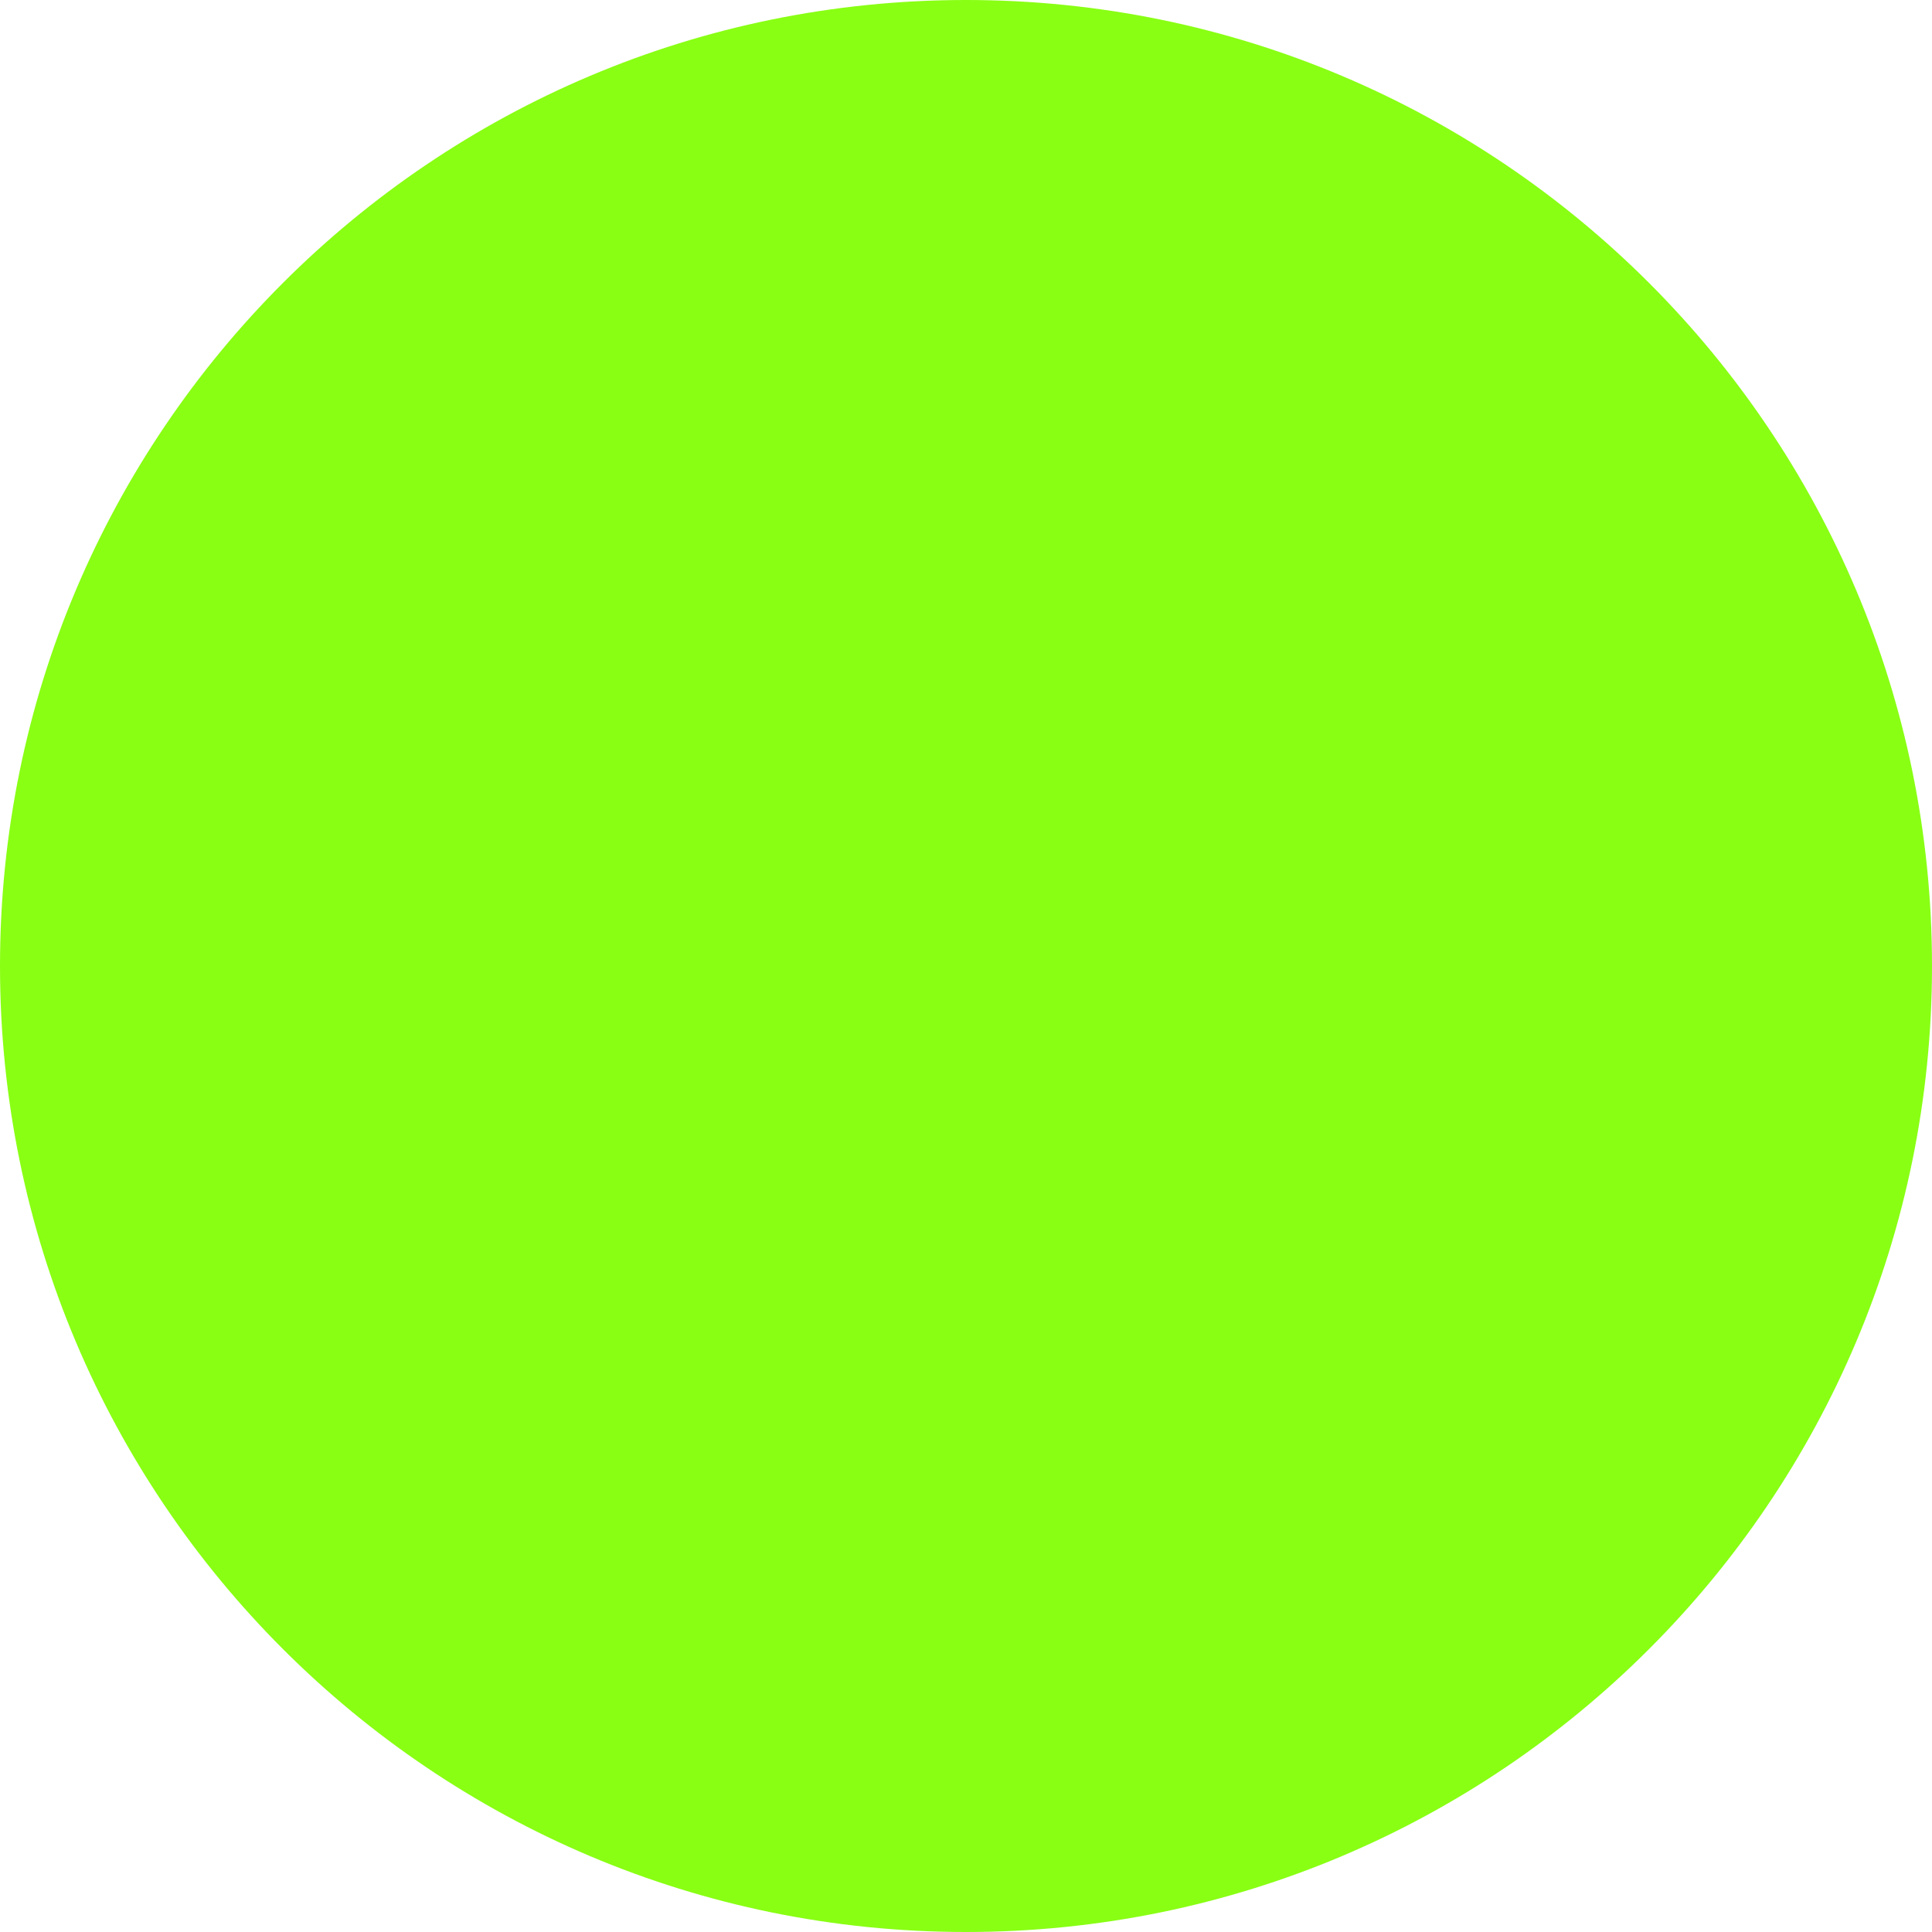
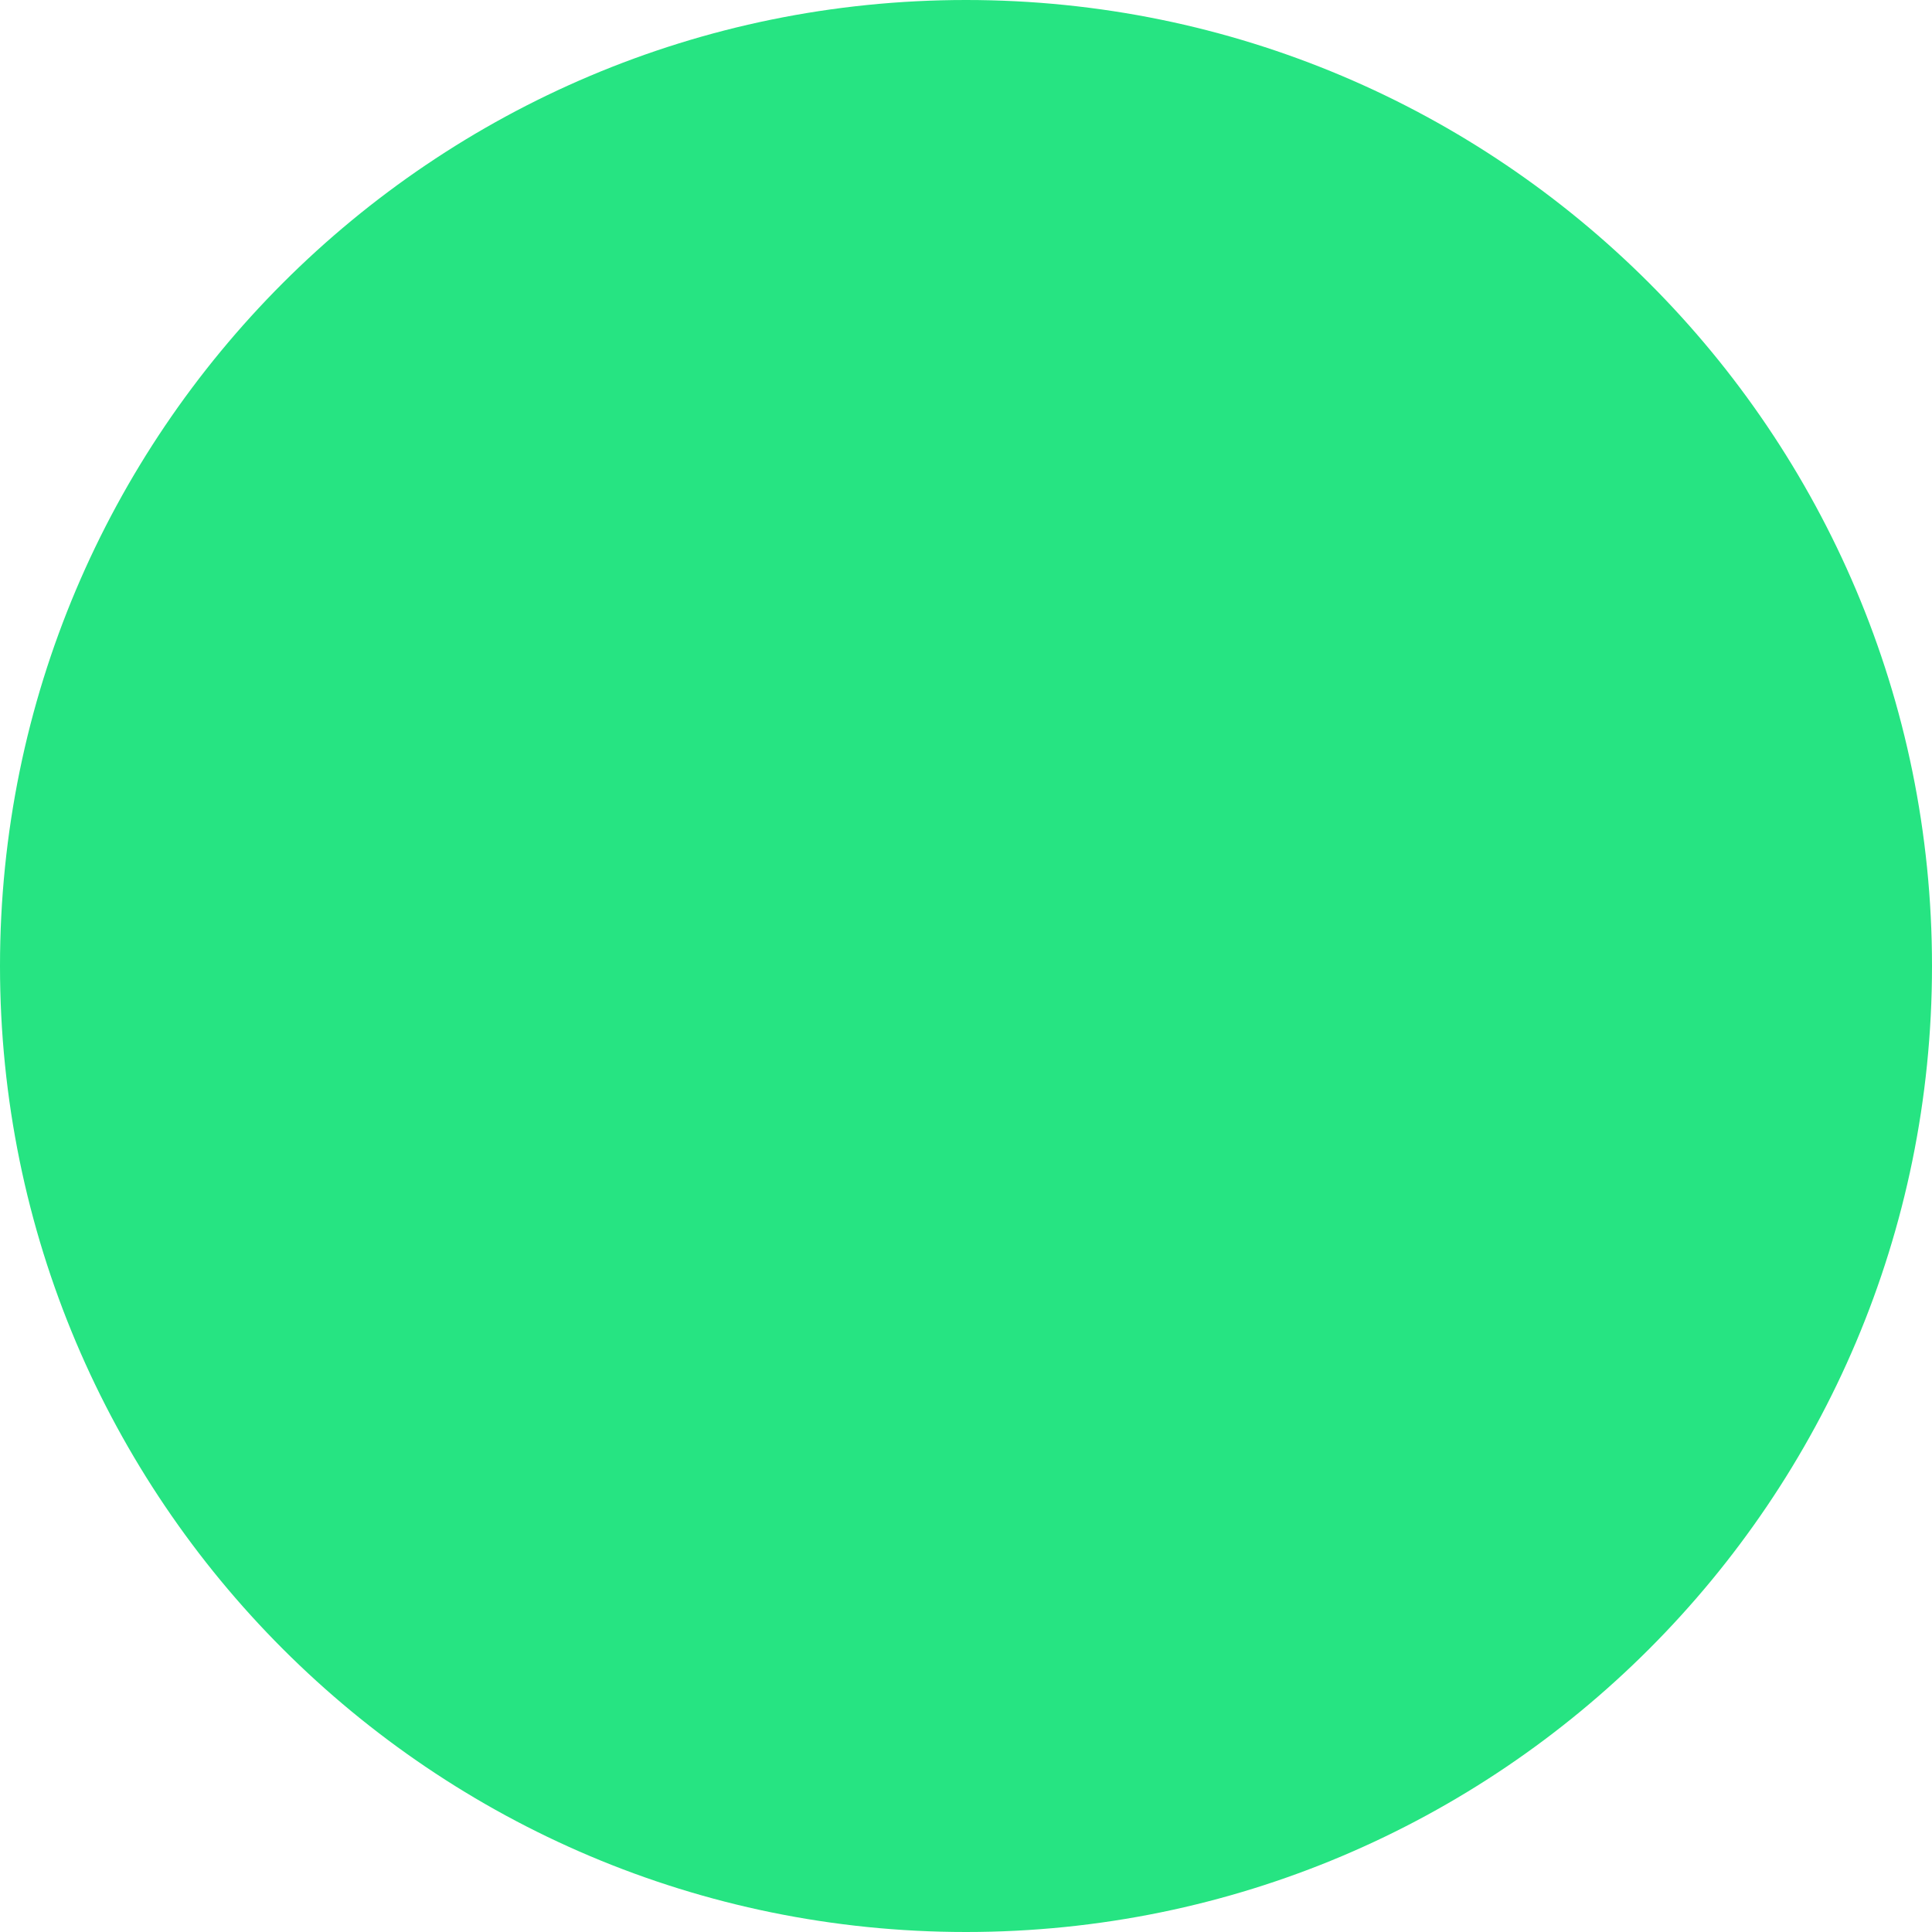
<svg xmlns="http://www.w3.org/2000/svg" version="1.2" baseProfile="tiny" id="Layer_1" x="0px" y="0px" viewBox="0 0 32 32" xml:space="preserve">
-   <circle fill="#89FF14" cx="16" cy="16" r="16" />
+   <circle fill="#26e482" cx="16" cy="16" r="16" />
</svg>
